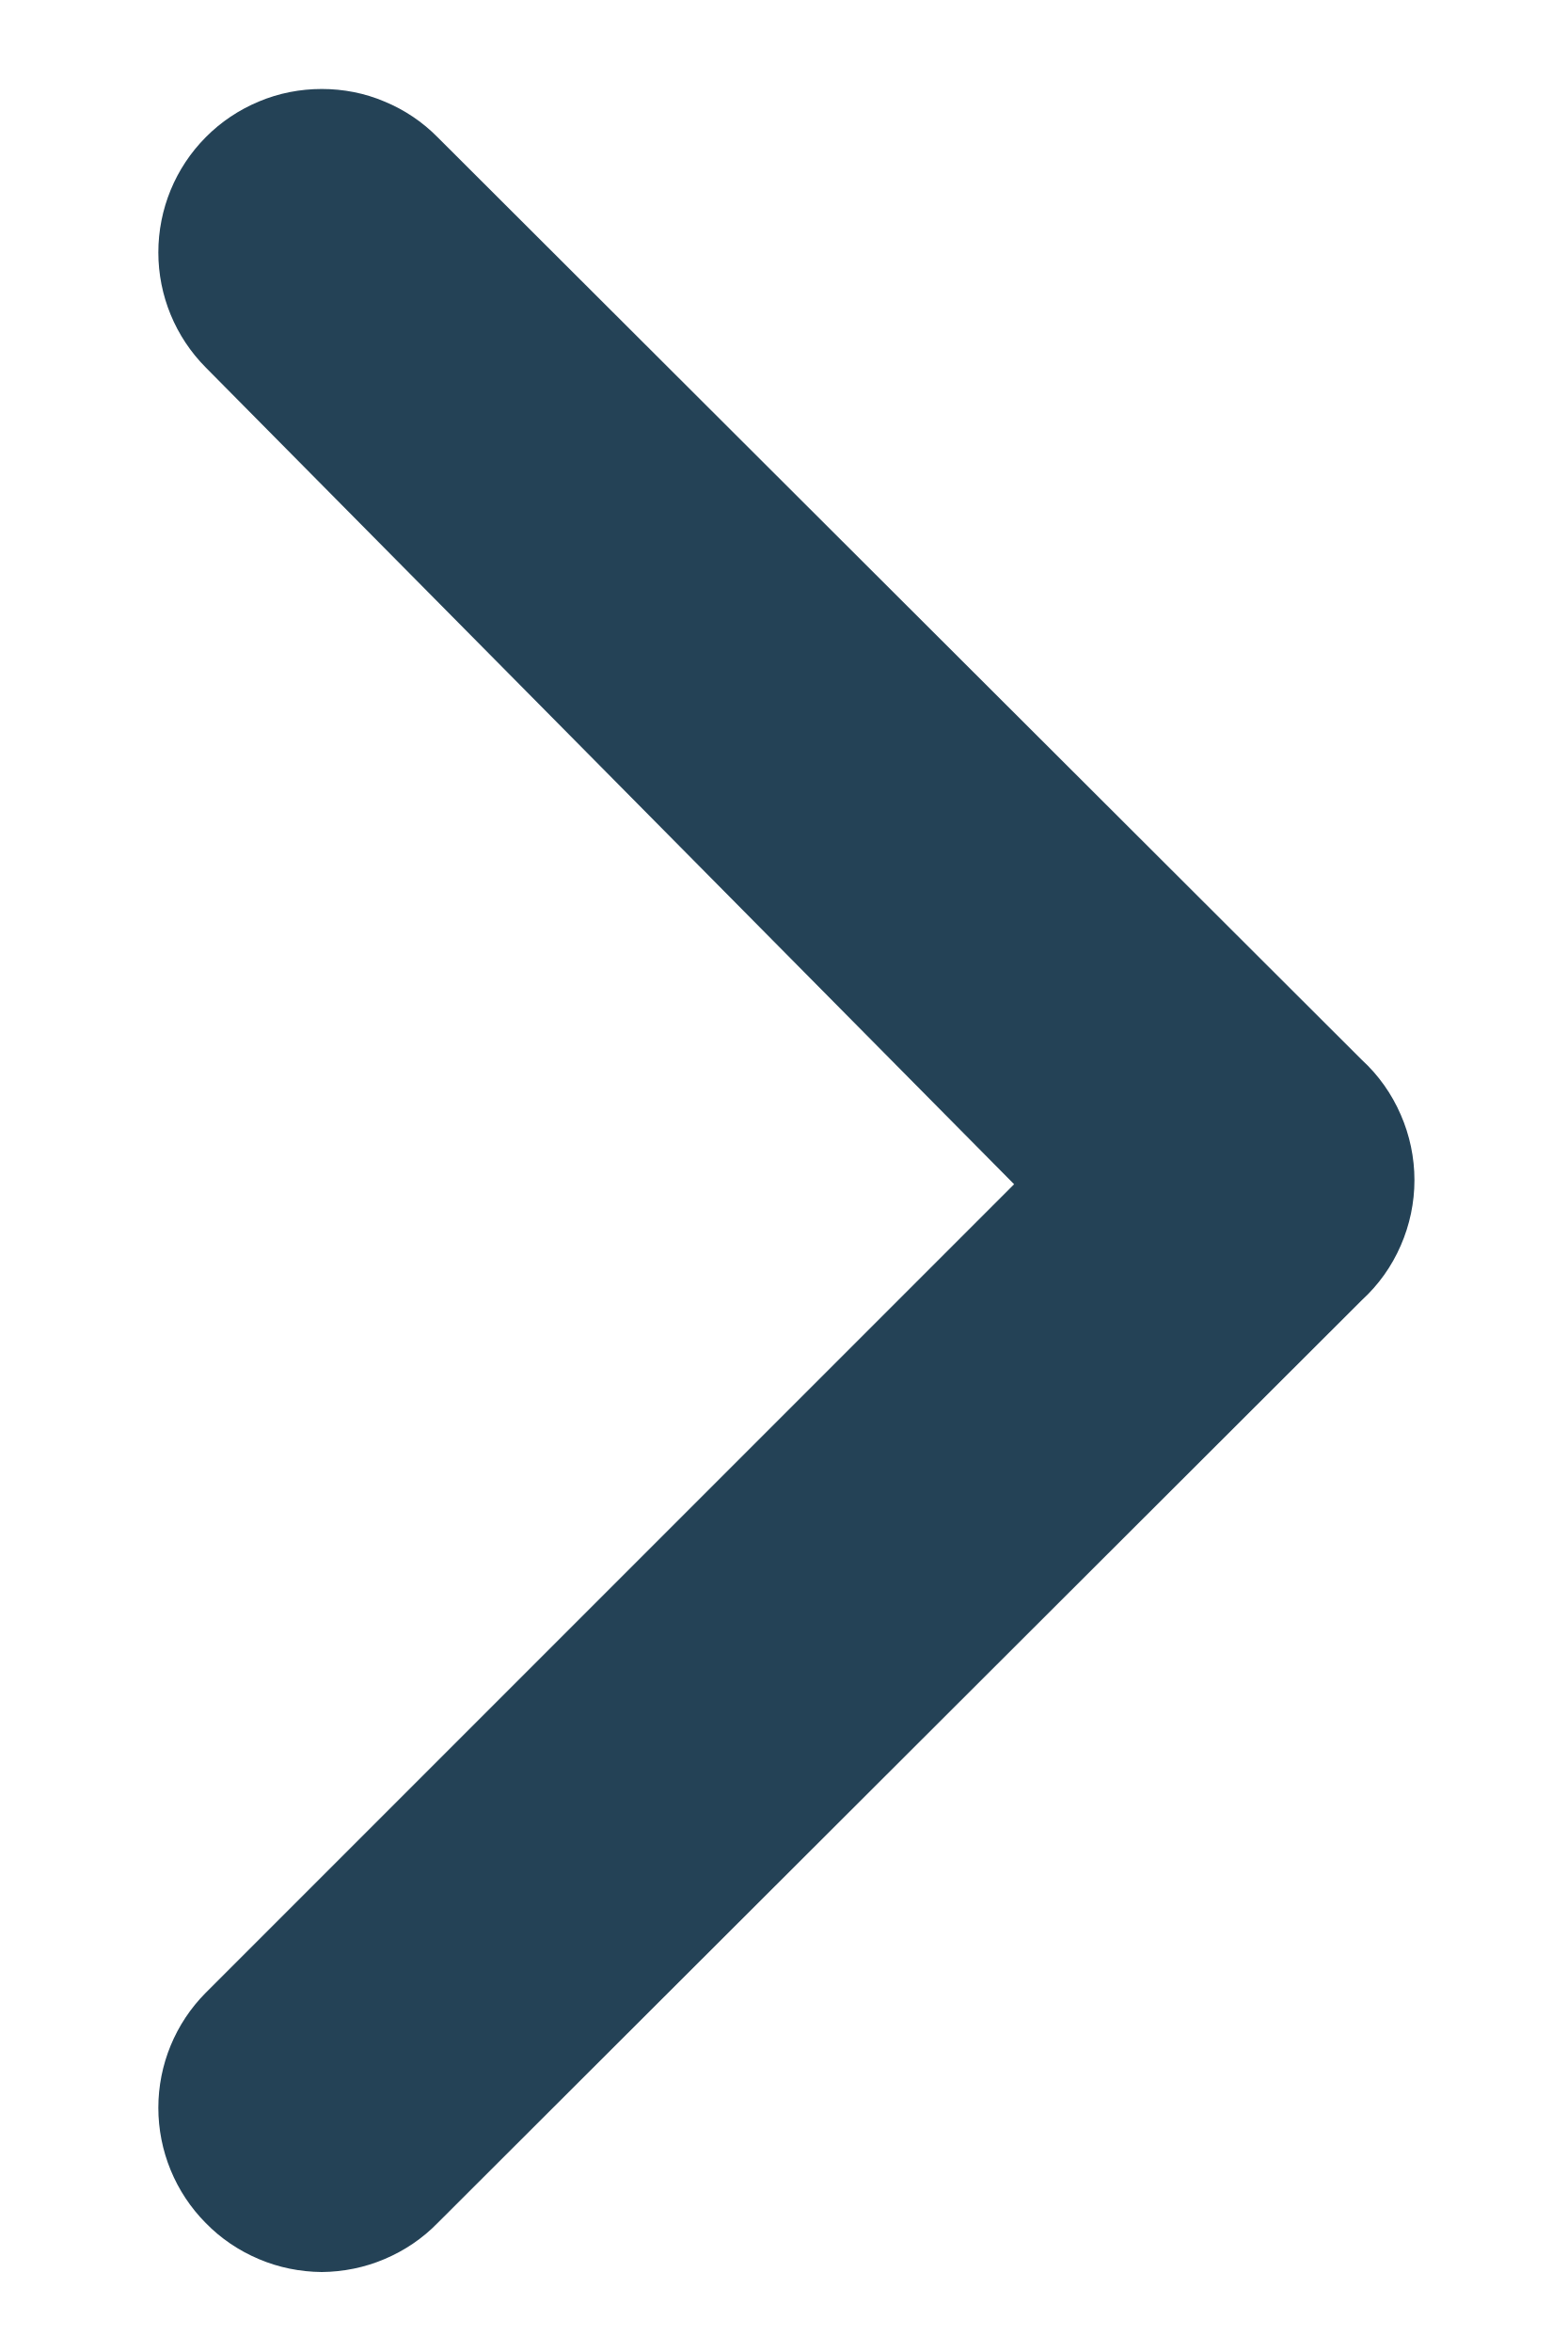
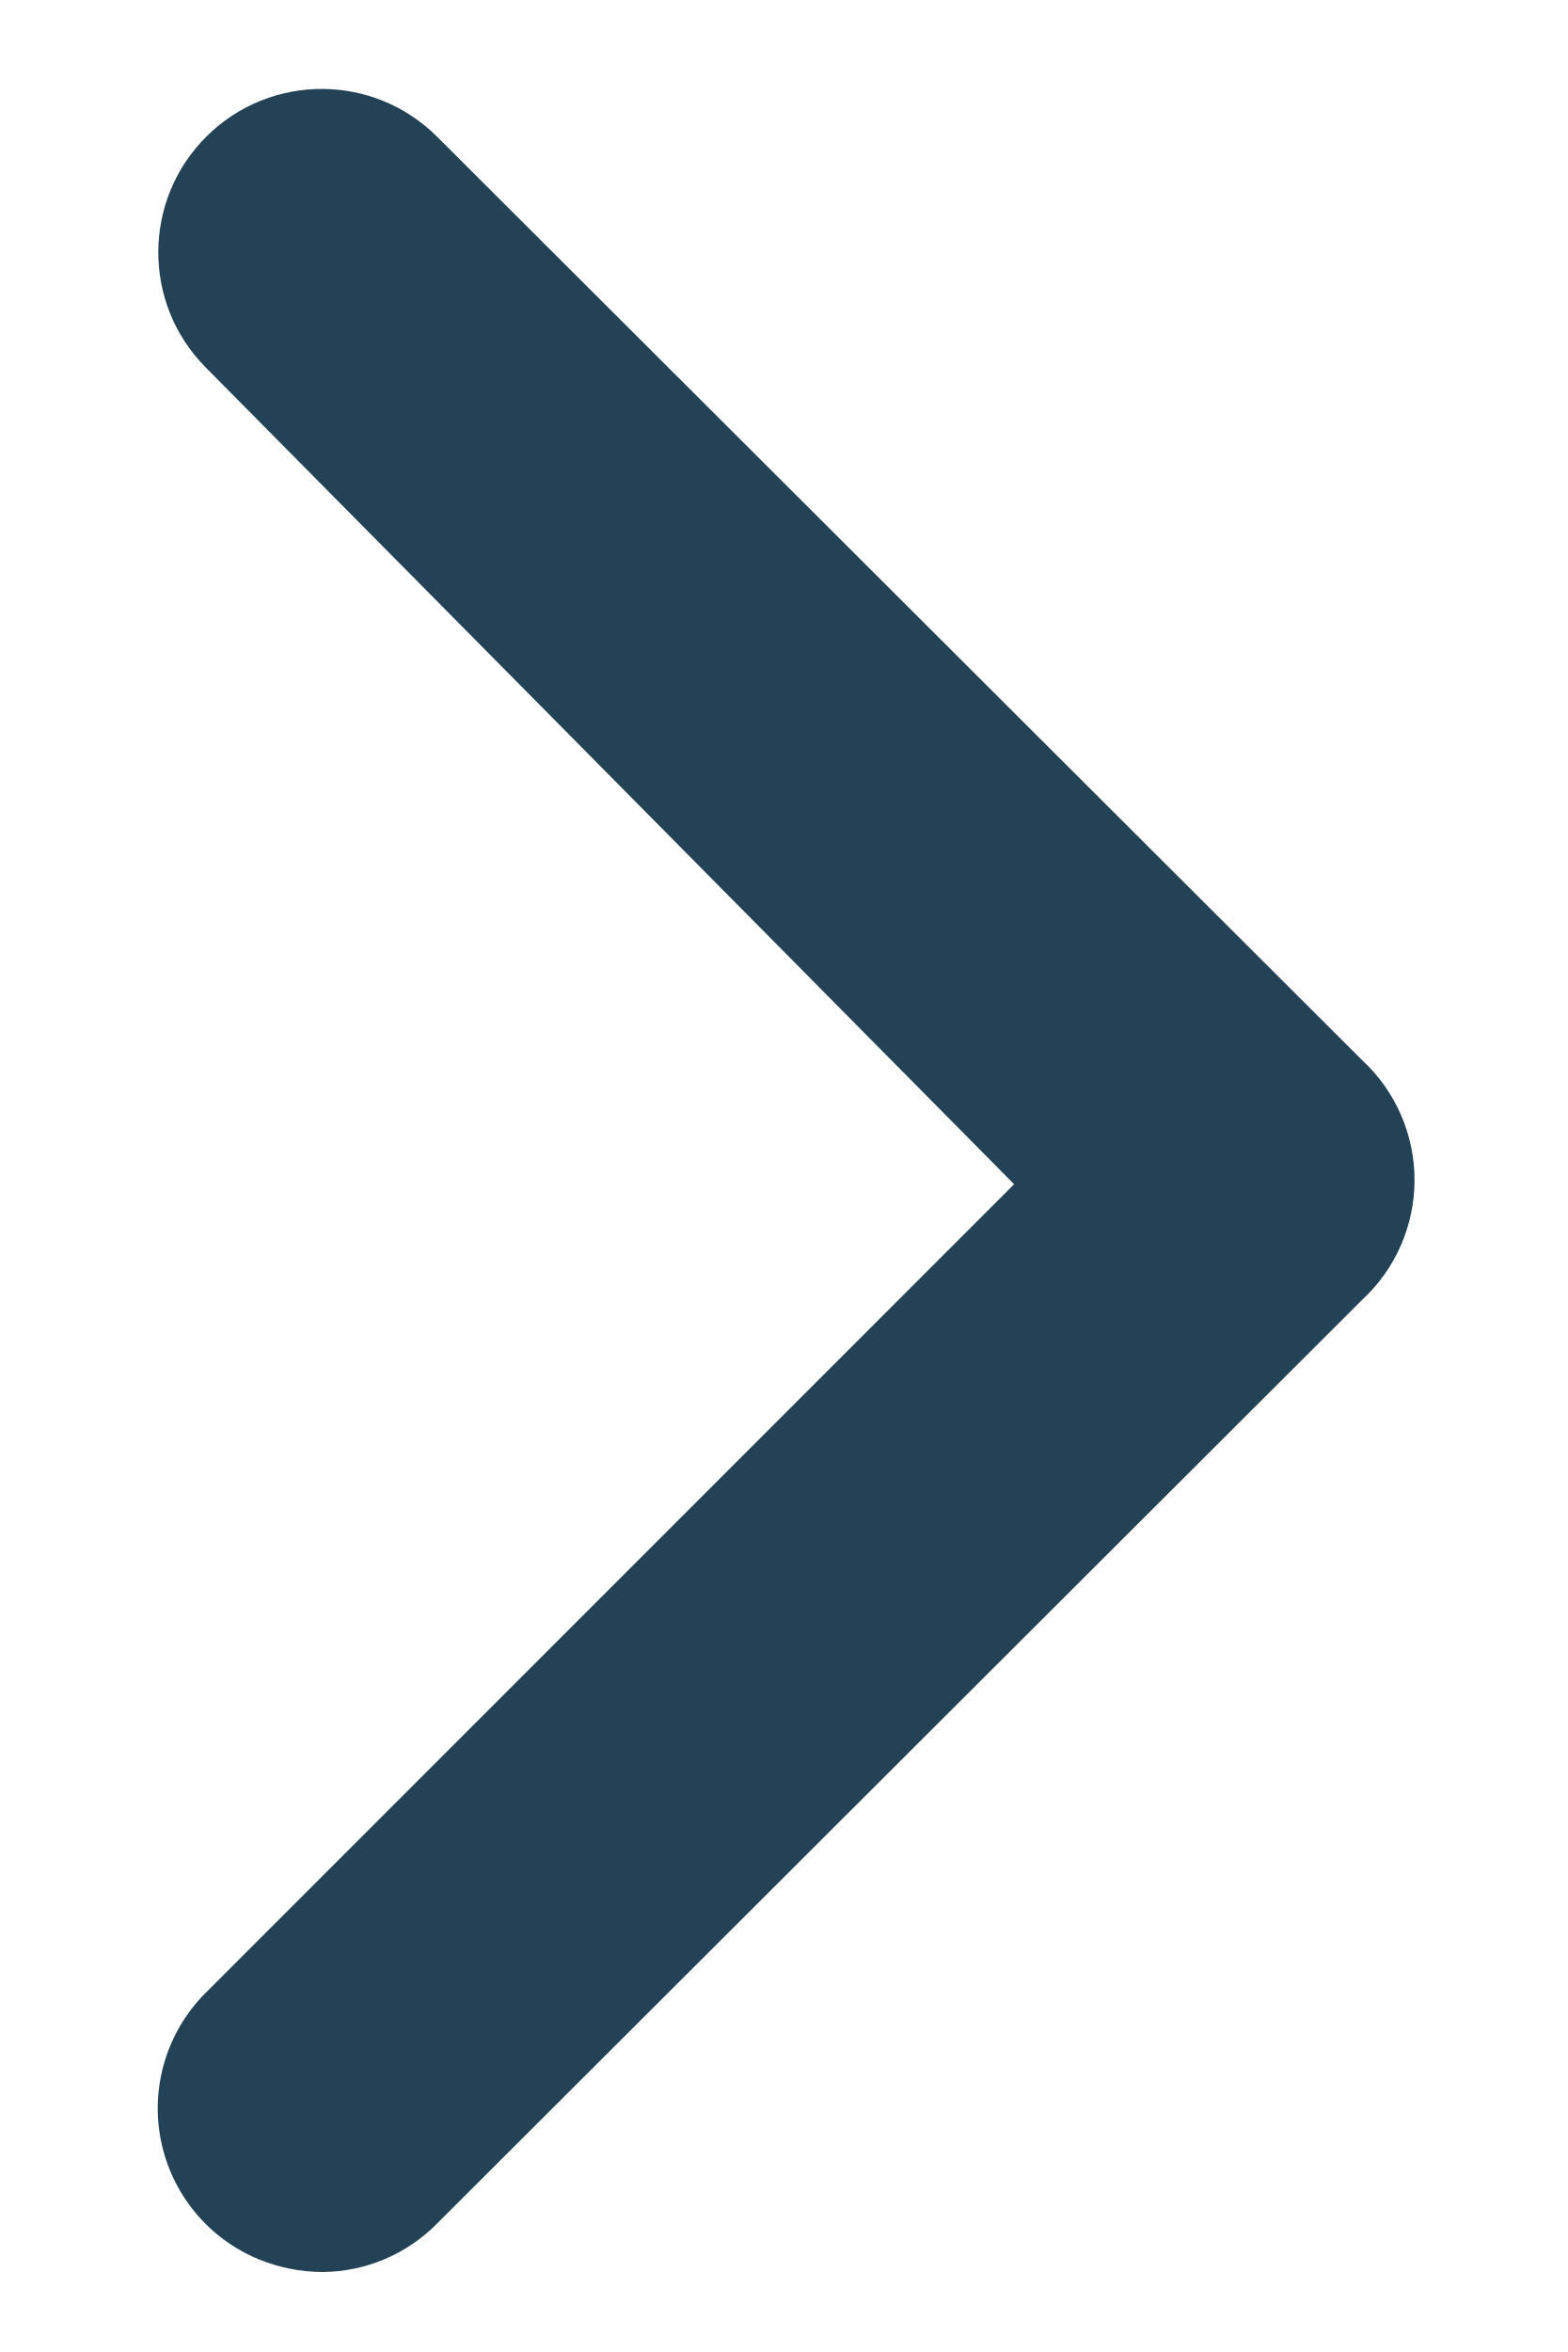
- <svg xmlns="http://www.w3.org/2000/svg" width="8" height="12" viewBox="0 0 8 12" fill="none">
-   <path d="M6.95 5.408L2.233 0.7C2.156 0.622 2.064 0.56 1.962 0.518C1.861 0.475 1.752 0.454 1.642 0.454C1.532 0.454 1.423 0.475 1.321 0.518C1.22 0.56 1.127 0.622 1.05 0.7C0.895 0.856 0.808 1.067 0.808 1.288C0.808 1.508 0.895 1.719 1.05 1.875L5.175 6.042L1.05 10.167C0.895 10.323 0.808 10.534 0.808 10.754C0.808 10.974 0.895 11.186 1.05 11.342C1.127 11.421 1.219 11.483 1.321 11.526C1.422 11.569 1.531 11.591 1.642 11.592C1.752 11.591 1.861 11.569 1.962 11.526C2.064 11.483 2.156 11.421 2.233 11.342L6.95 6.633C7.035 6.555 7.102 6.461 7.148 6.355C7.194 6.25 7.218 6.136 7.218 6.021C7.218 5.906 7.194 5.792 7.148 5.687C7.102 5.581 7.035 5.486 6.95 5.408Z" fill="#244256" />
+ <svg xmlns="http://www.w3.org/2000/svg" fill="none" viewBox="0 0 8 12">
+   <path fill="#244256" d="M6.95 5.408 2.233.7A.833.833 0 1 0 1.05 1.875l4.125 4.167-4.125 4.125a.833.833 0 0 0 .27 1.36q.154.063.322.065a.83.83 0 0 0 .591-.25L6.95 6.633a.833.833 0 0 0 0-1.225" />
</svg>
